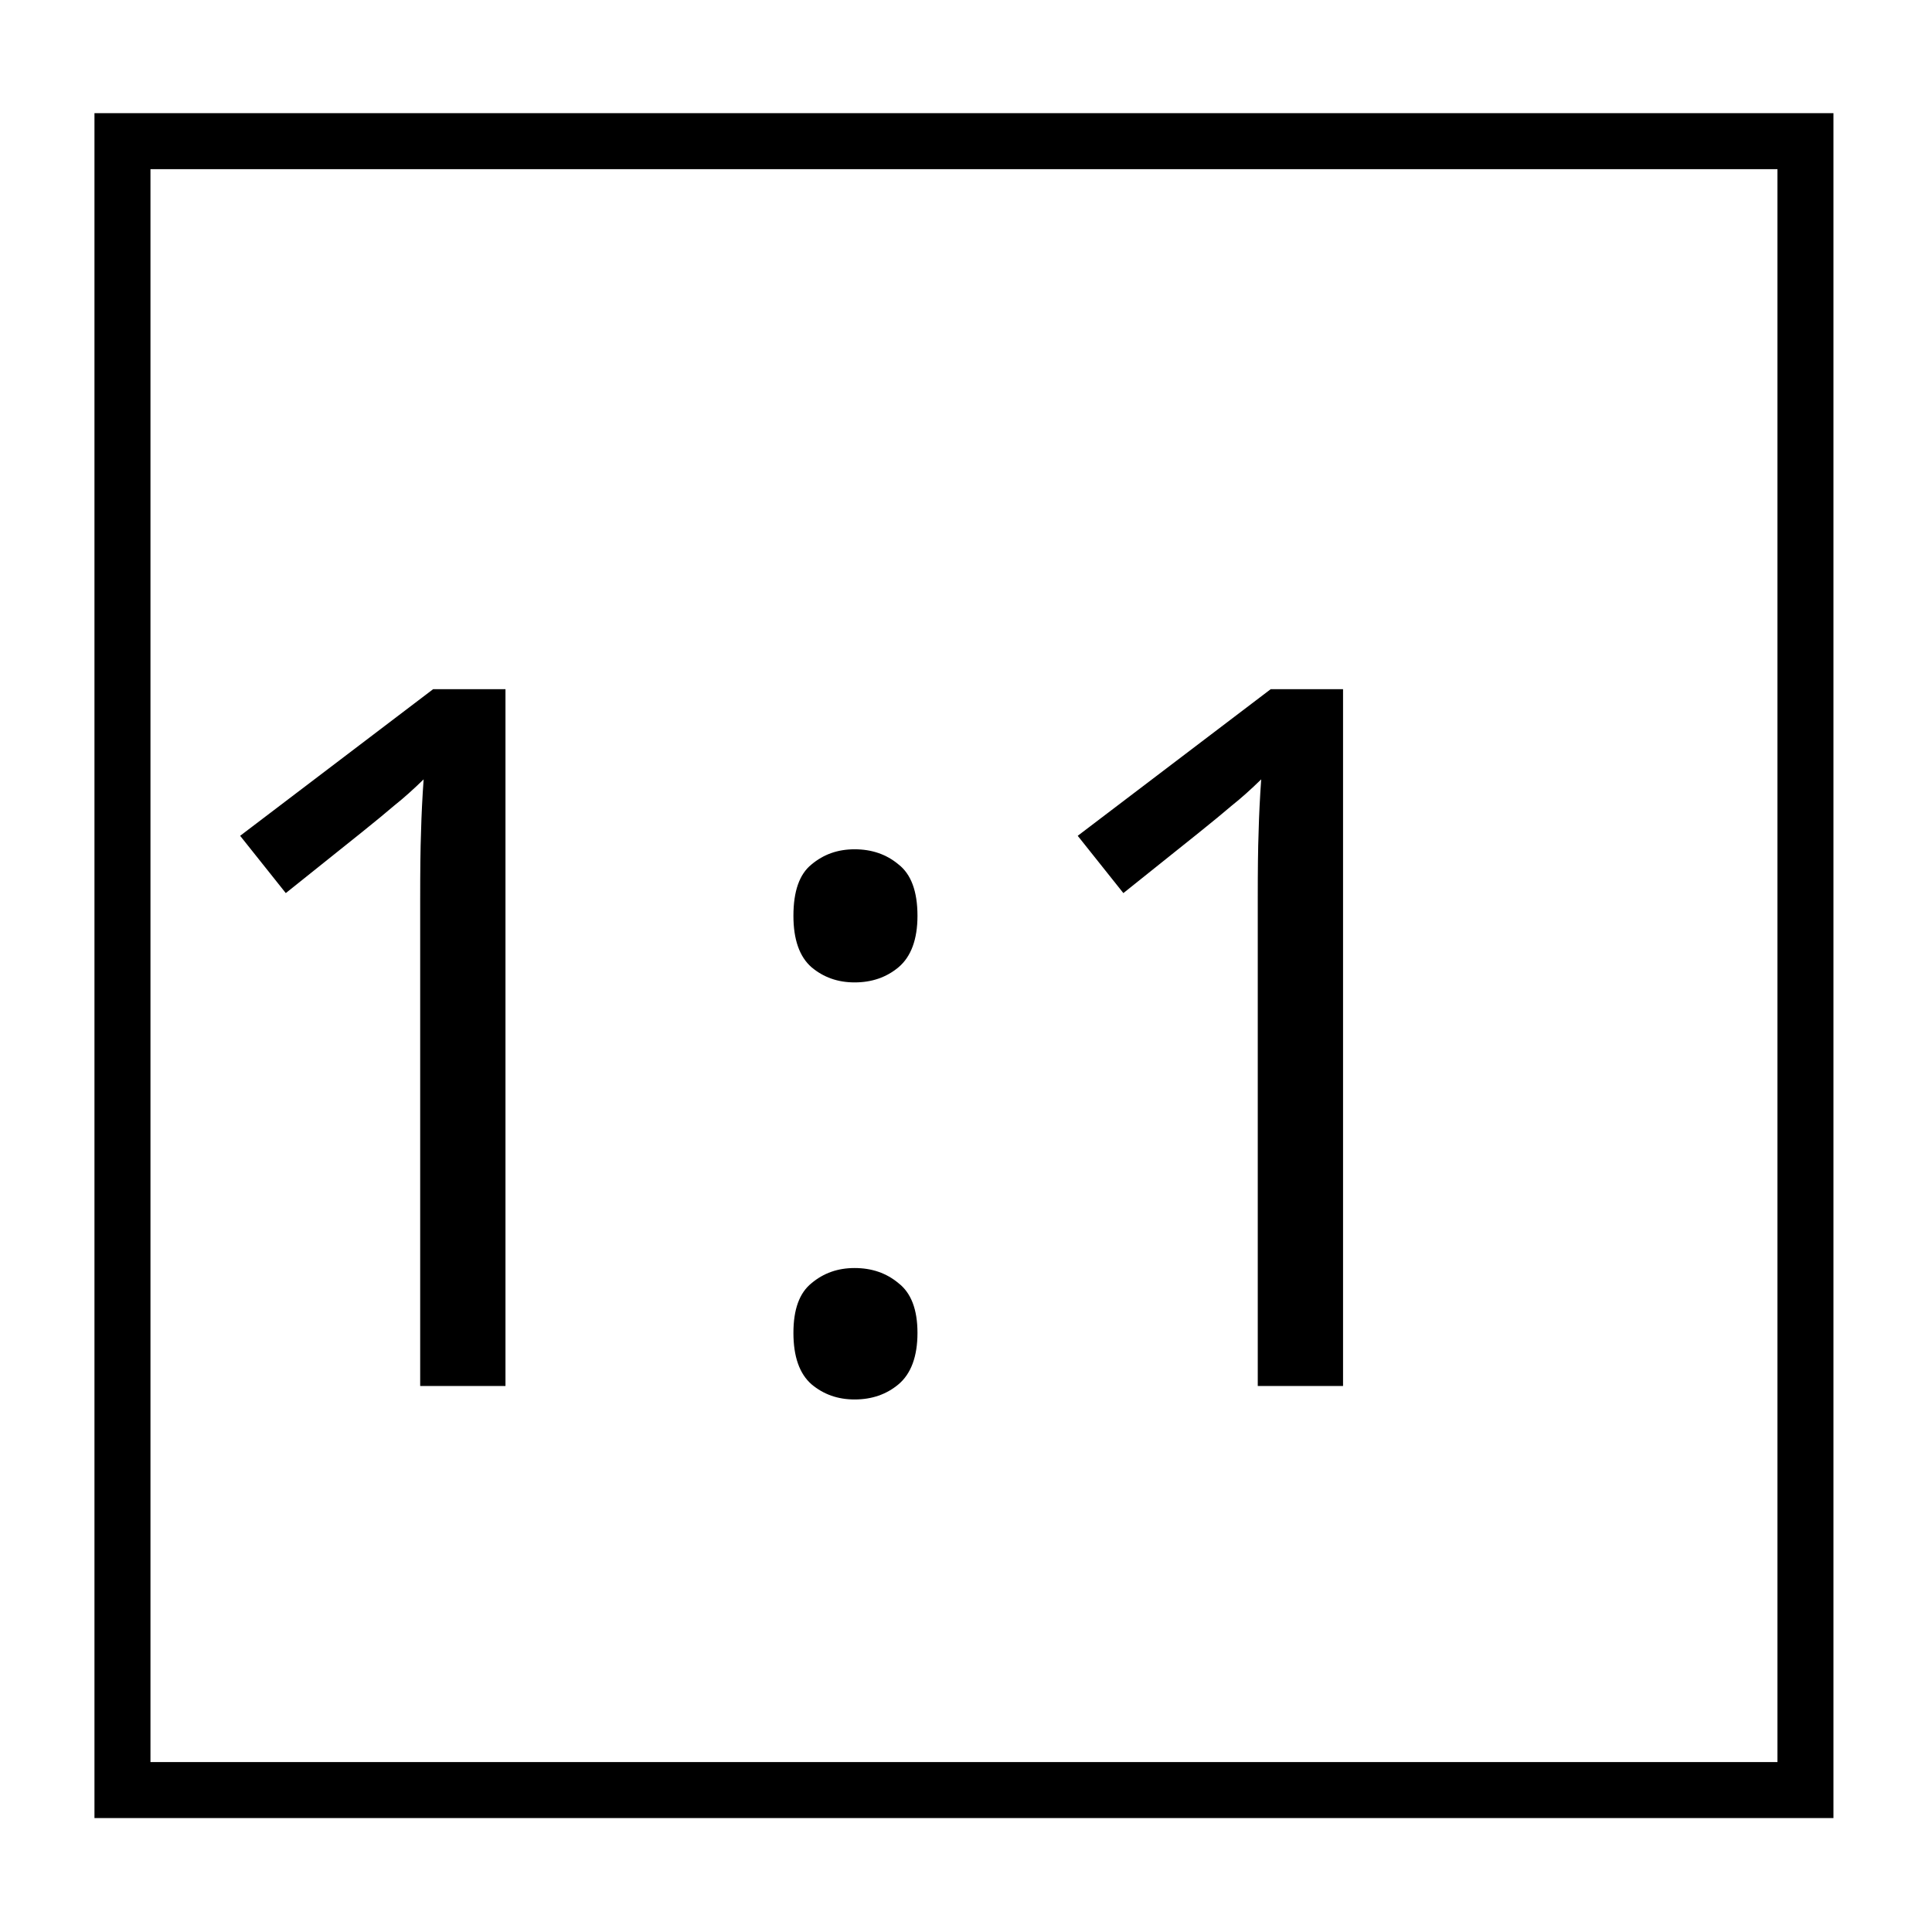
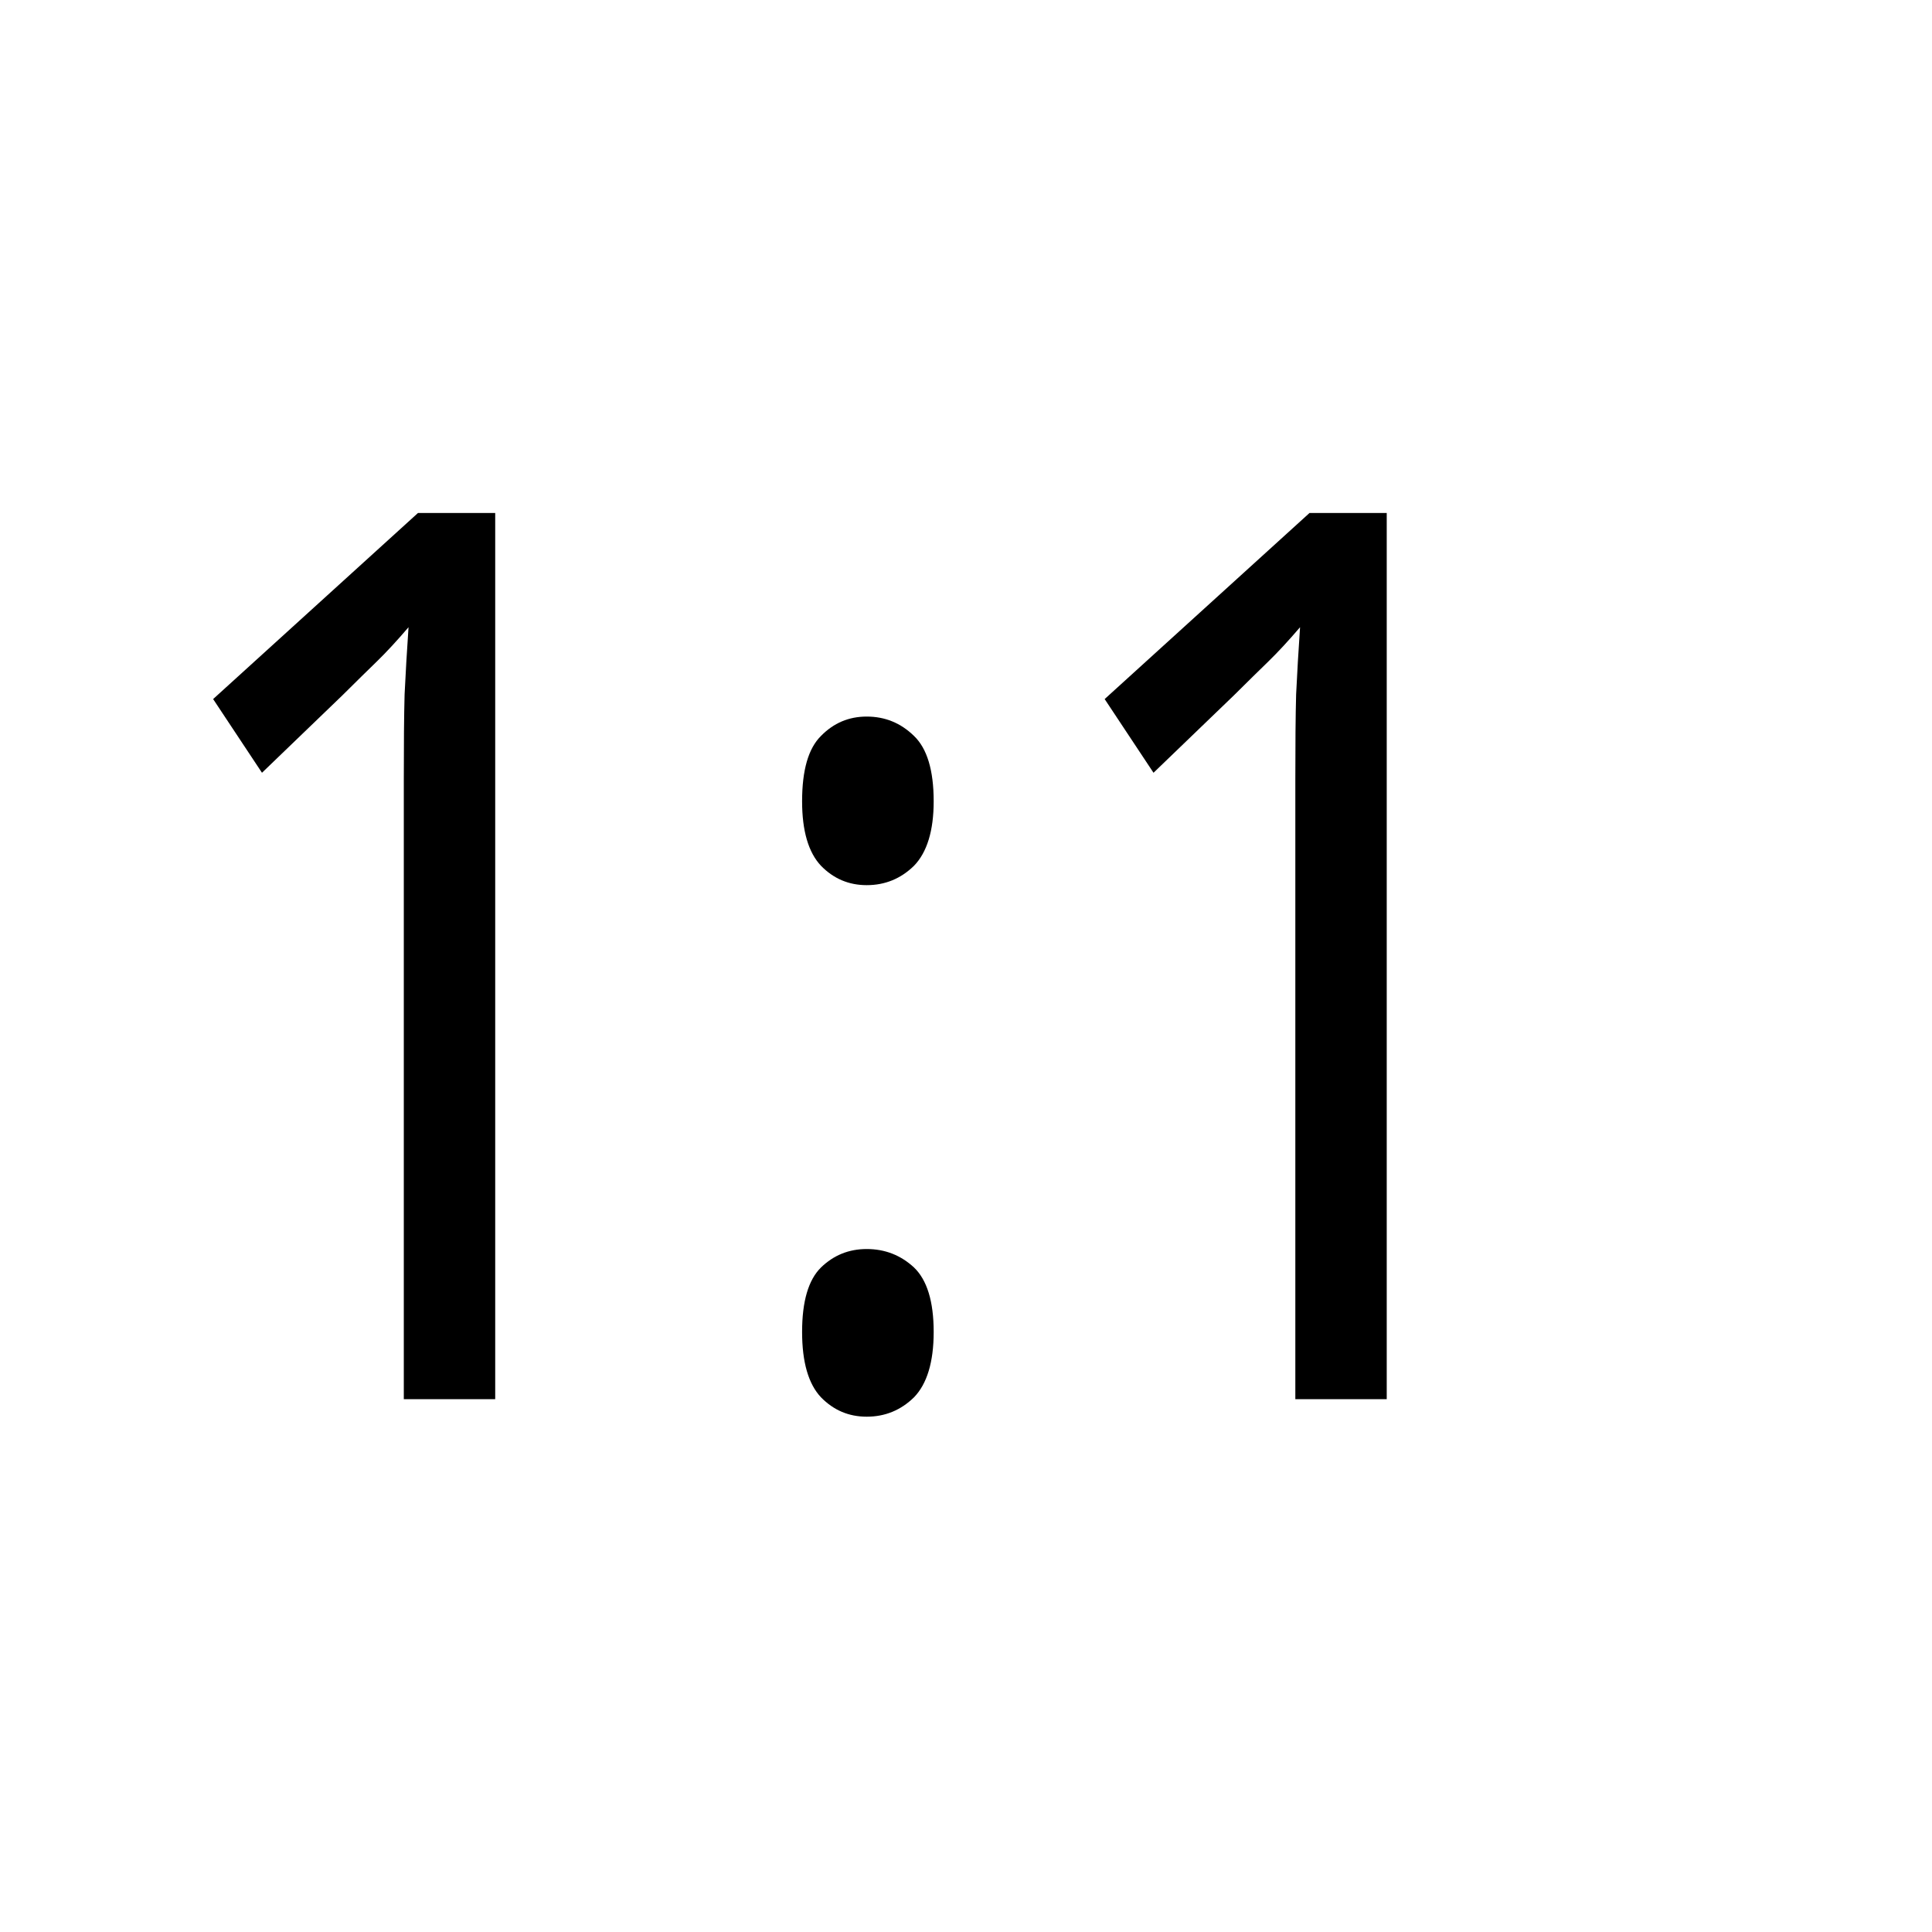
<svg xmlns="http://www.w3.org/2000/svg" version="1.1" id="svg2" viewBox="0 0 35.433 35.433" height="10mm" width="10mm">
  <defs id="defs4" />
  <g transform="translate(0,-1016.929)" id="layer1">
-     <rect y="1019.518" x="2.246" height="30.241" width="30.866" id="rect4136" style="fill:#000000;fill-opacity:0;stroke:#000000;stroke-width:1.027;stroke-opacity:1" />
-     <text transform="scale(1.011175,0.9889487)" id="text4138" y="1053.997" x="2.747" style="font-style:normal;font-weight:normal;line-height:0%;font-family:sans-serif;letter-spacing:0px;word-spacing:0px;fill:#000000;fill-opacity:1;stroke:none;stroke-width:1px;stroke-linecap:butt;stroke-linejoin:miter;stroke-opacity:1" xml:space="preserve">
-       <tspan style="font-size:18.087px;line-height:1.25" y="1053.997" x="2.747" id="tspan4140">1:1</tspan>
+     <text transform="scale(0.9248268,1.081284)" id="text4138" y="964.212" x="2.351" style="font-style:normal;font-weight:normal;font-size:13.964px;line-height:0%;font-family:sans-serif;letter-spacing:0px;word-spacing:0px;fill:#000000;fill-opacity:1;stroke:none;stroke-width:1.164px;stroke-linecap:butt;stroke-linejoin:miter;stroke-opacity:1" xml:space="preserve">
+       <tspan style="font-size:21.047px;line-height:1.25;stroke-width:1.164px" y="964.212" x="2.351" id="tspan4140">1:1</tspan>
    </text>
  </g>
</svg>
